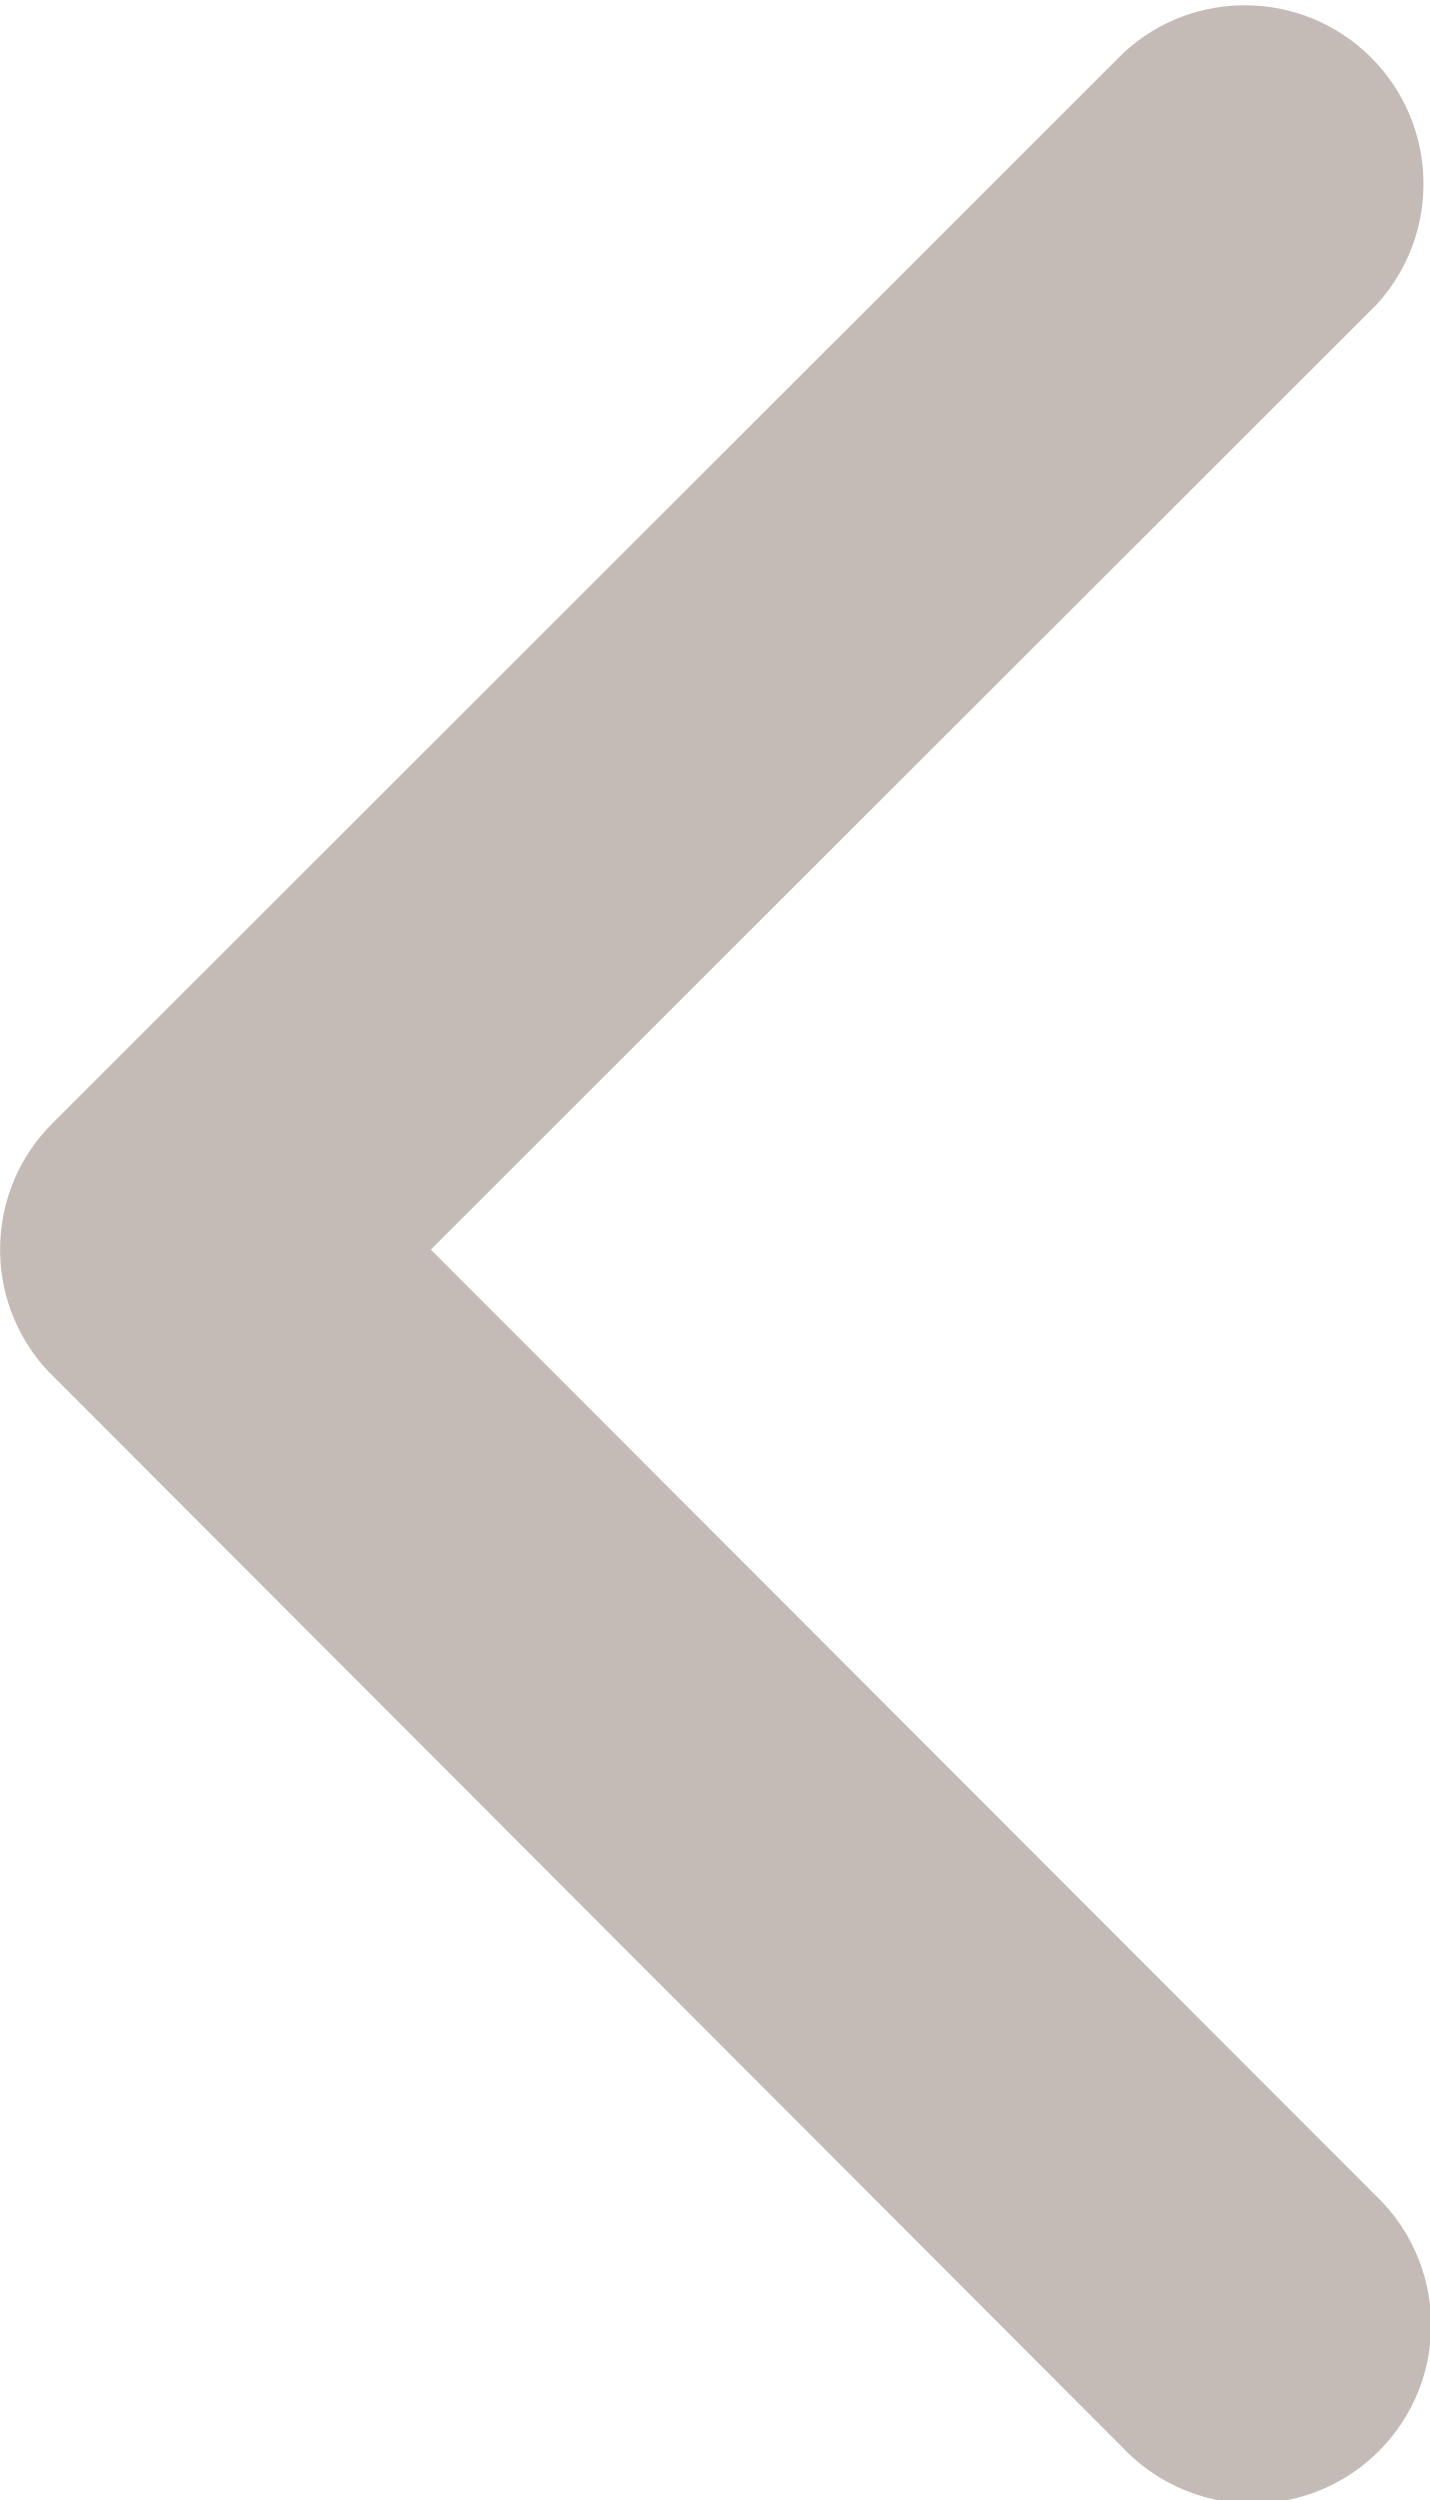
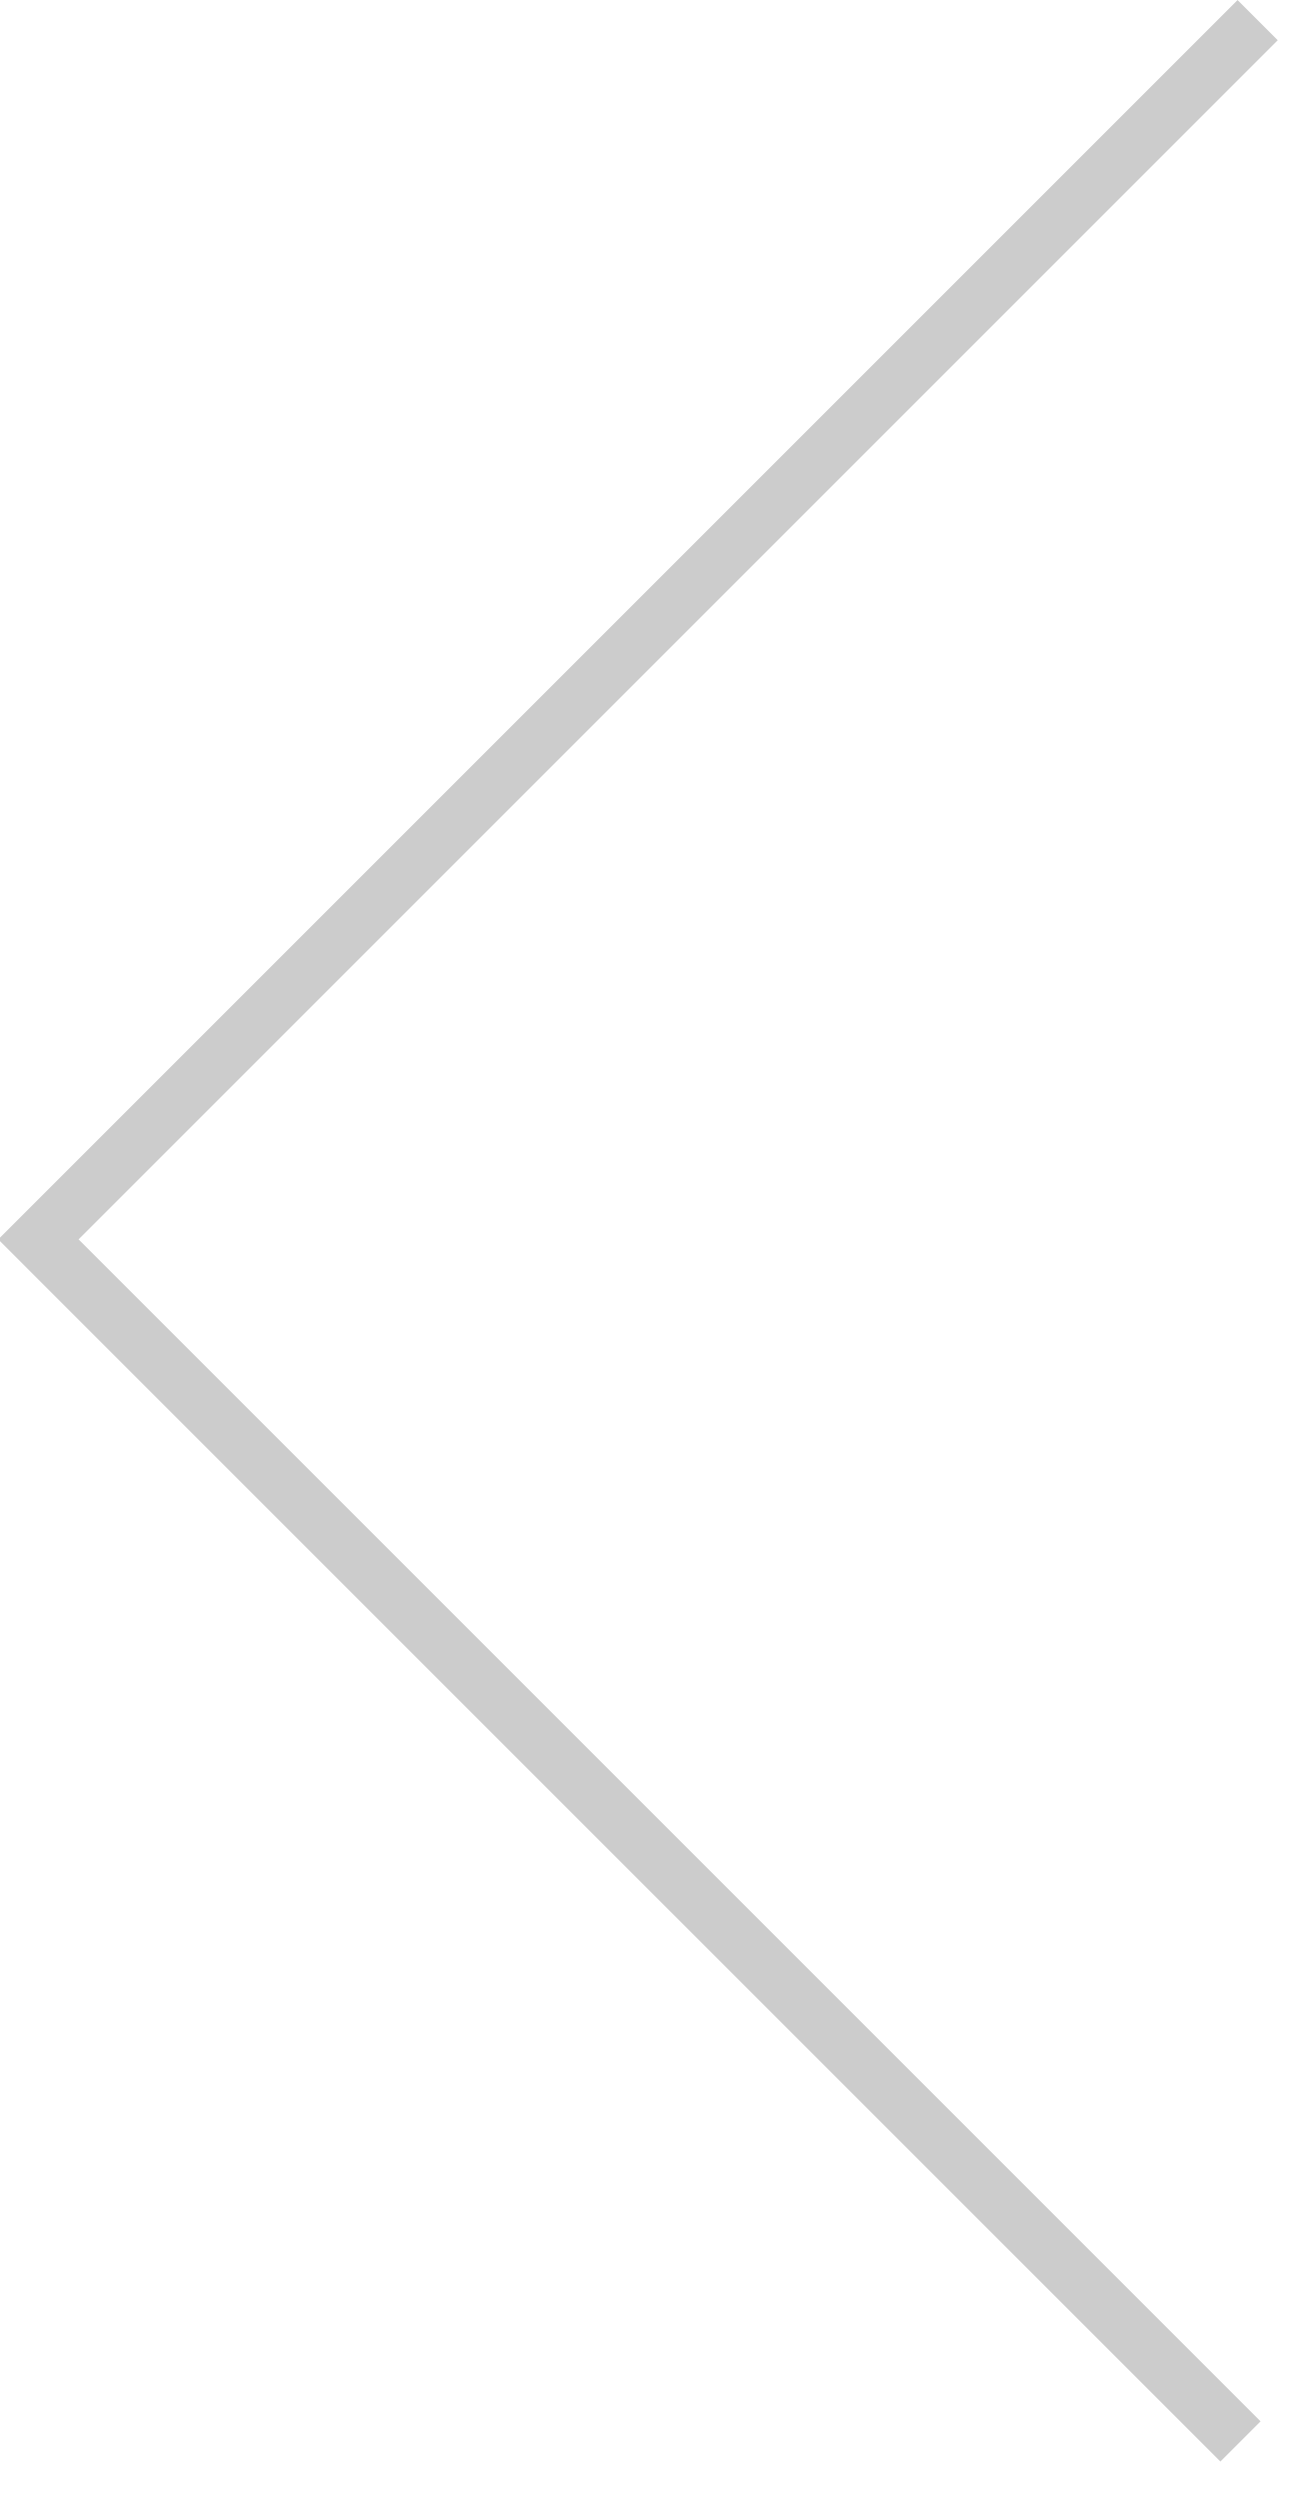
- <svg xmlns="http://www.w3.org/2000/svg" width="13.738" height="24.03" viewBox="0 0 13.738 24.03">
-   <path id="Icon_ionic-ios-arrow-back" data-name="Icon ionic-ios-arrow-back" d="M15.392,18.205,24.484,9.12A1.717,1.717,0,0,0,22.052,6.7l-10.3,10.294a1.714,1.714,0,0,0-.05,2.368L22.045,29.723A1.717,1.717,0,1,0,24.477,27.3Z" transform="translate(-11.251 -6.194)" fill="#c5bbb6" />
+ <svg xmlns="http://www.w3.org/2000/svg" version="1.1" id="Layer_1" x="0px" y="0px" width="23px" height="44px" viewBox="0 0 23 44" enable-background="new 0 0 23 44" xml:space="preserve">
+   <polygon fill="#cccccc" points="0.323,22.167 0.676,22.521 21.479,43.323 22.186,42.616 1.383,21.813 22.488,0.708 21.781,0.001 -0.031,21.813 " />
</svg>
